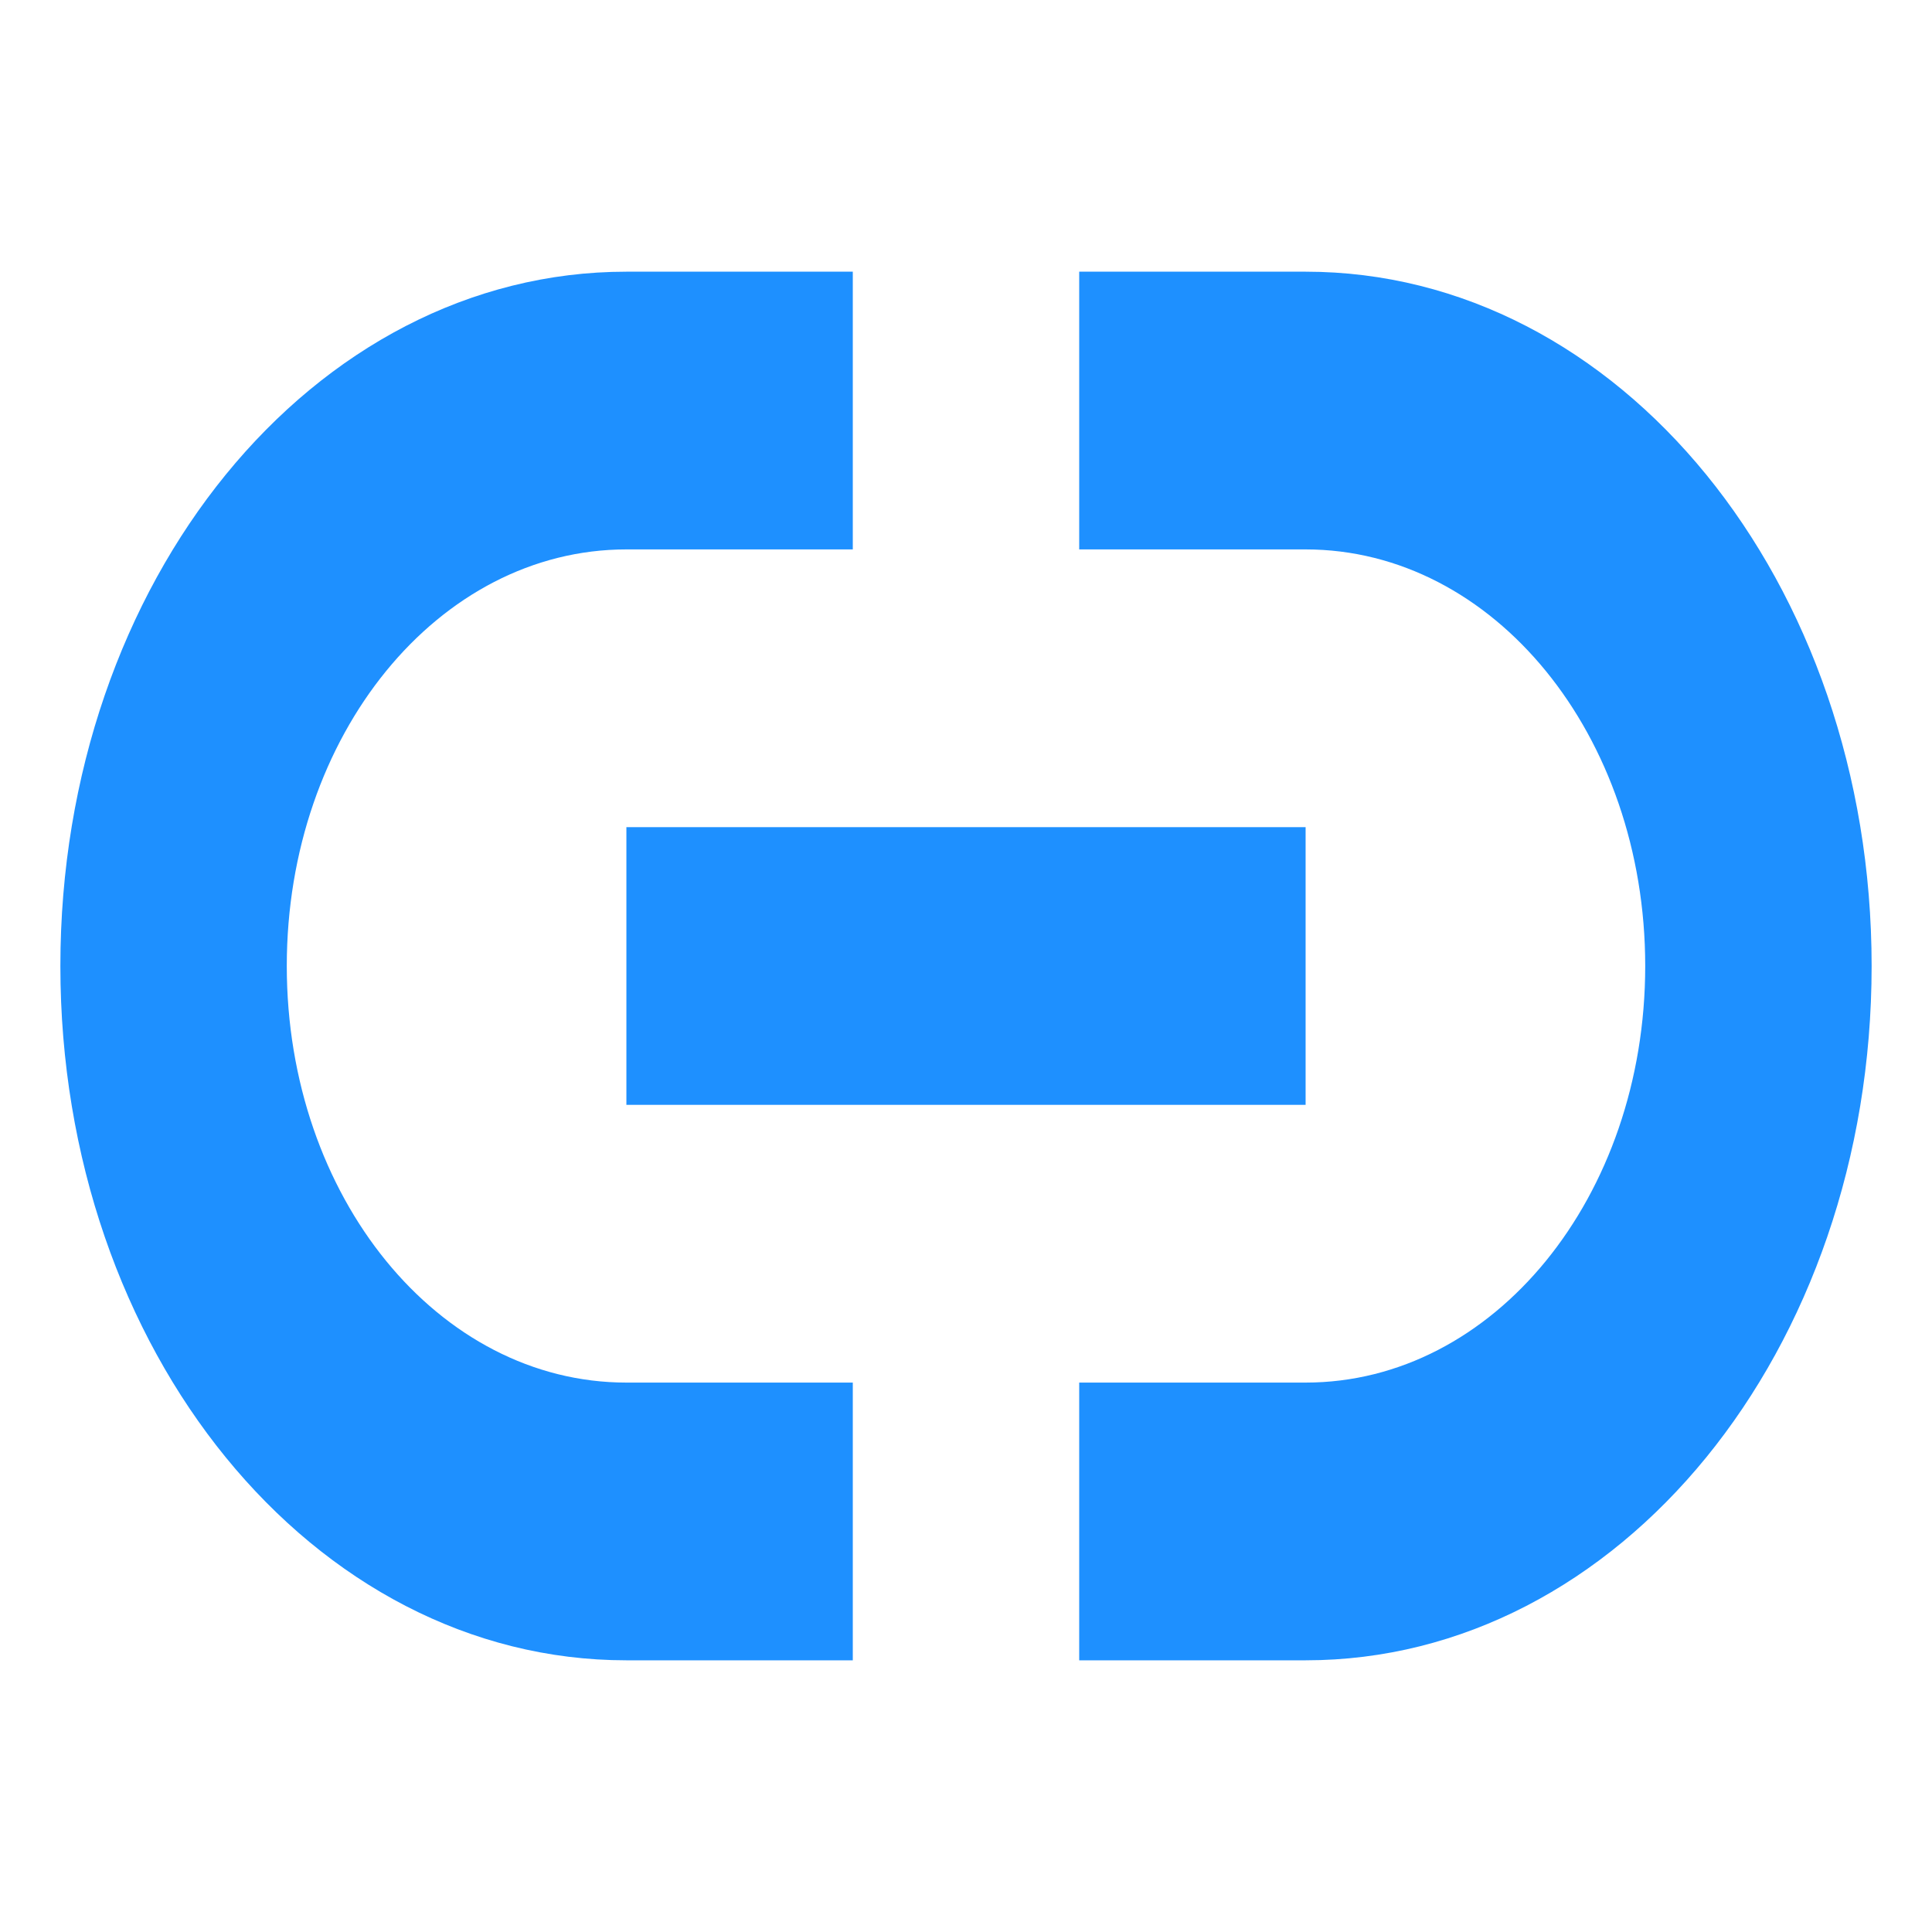
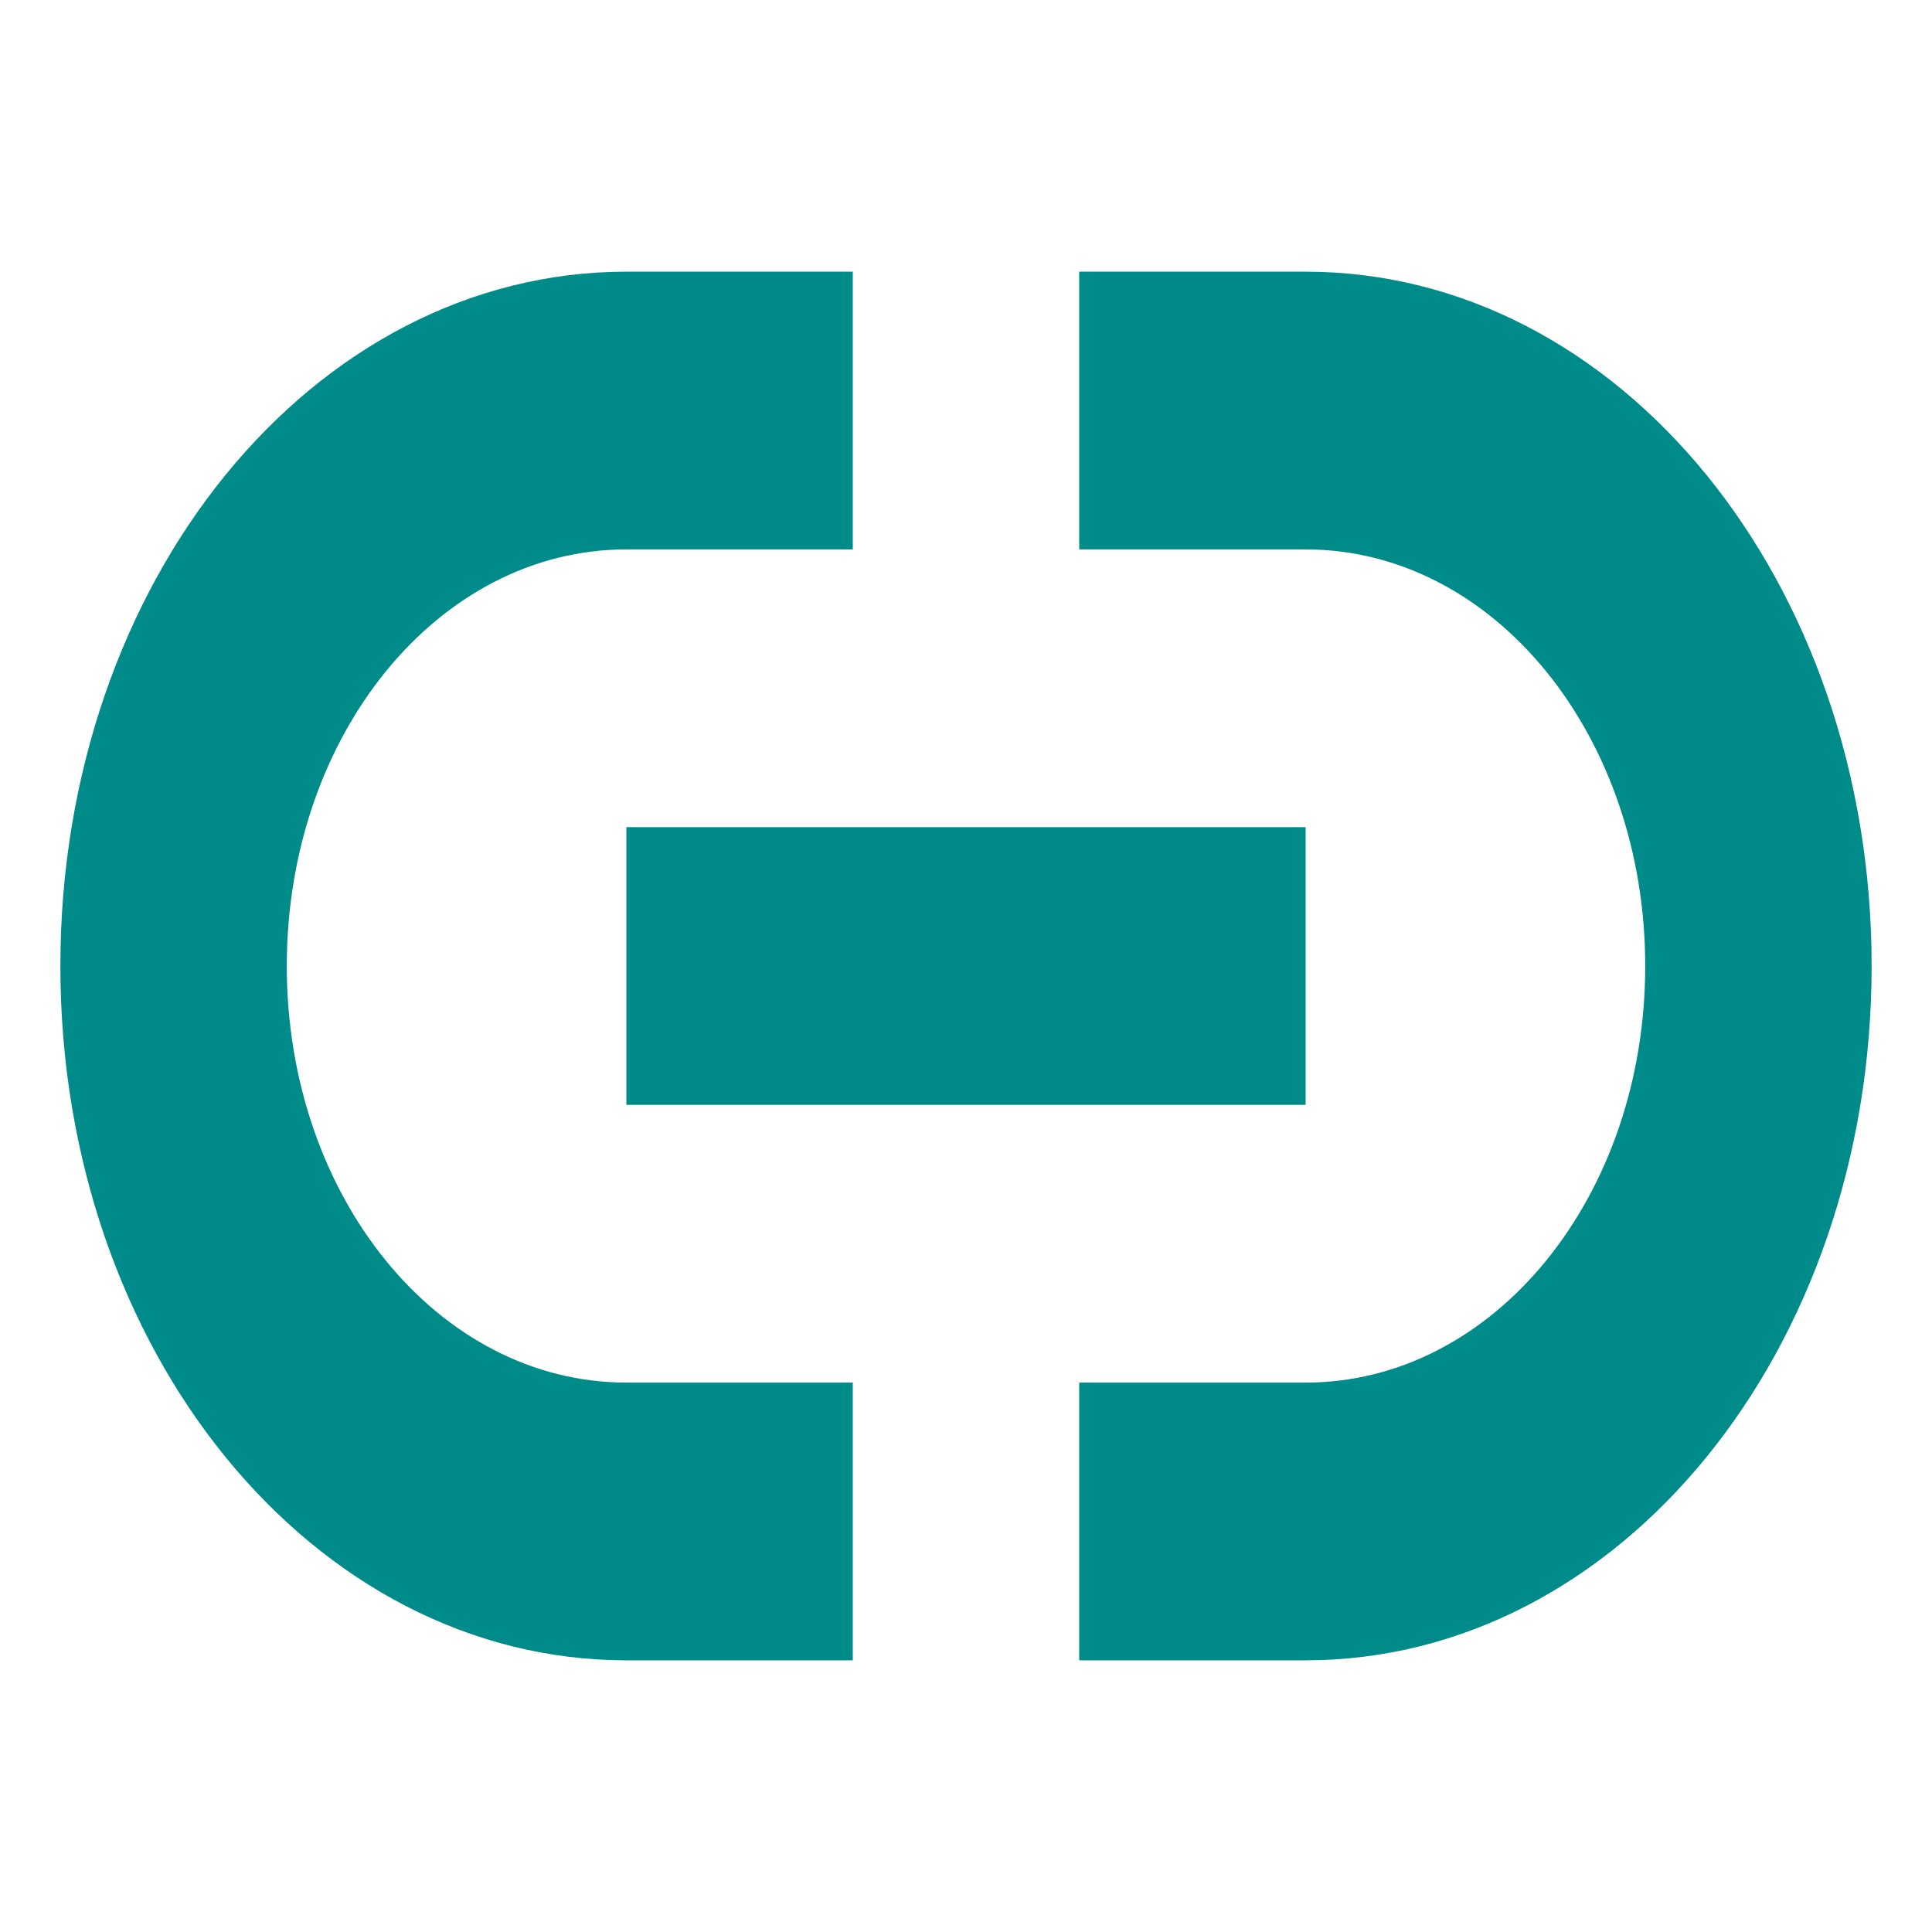
<svg xmlns="http://www.w3.org/2000/svg" height="32" viewBox="0 0 32 32" width="32">
-   <path d="m10.375 4.5c-5.194 0-9.375 5.129-9.375 11.5 0 6.371 4.181 11.5 9.375 11.5h3.75v-4.6h-3.75c-3.116 0-5.625-3.077-5.625-6.9 0-3.823 2.509-6.9 5.625-6.9h3.75v-4.6zm7.5 0v4.6h3.75c3.116 0 5.625 3.077 5.625 6.9 0 3.823-2.509 6.9-5.625 6.9h-3.75v4.6h3.75c5.194 0 9.375-5.129 9.375-11.5 0-6.371-4.181-11.5-9.375-11.5zm-7.5 9.2v4.6h11.25v-4.6z" fill="#1e90ff" stroke-width="2.77" />
+   <path d="m10.375 4.5c-5.194 0-9.375 5.129-9.375 11.5 0 6.371 4.181 11.5 9.375 11.5h3.75v-4.6h-3.75c-3.116 0-5.625-3.077-5.625-6.9 0-3.823 2.509-6.9 5.625-6.9h3.75v-4.6zm7.5 0v4.6h3.75c3.116 0 5.625 3.077 5.625 6.9 0 3.823-2.509 6.9-5.625 6.9h-3.75v4.6h3.75c5.194 0 9.375-5.129 9.375-11.5 0-6.371-4.181-11.5-9.375-11.5zm-7.5 9.2v4.6h11.25v-4.6z" fill="#008b8b" stroke-width="2.77" />
</svg>
